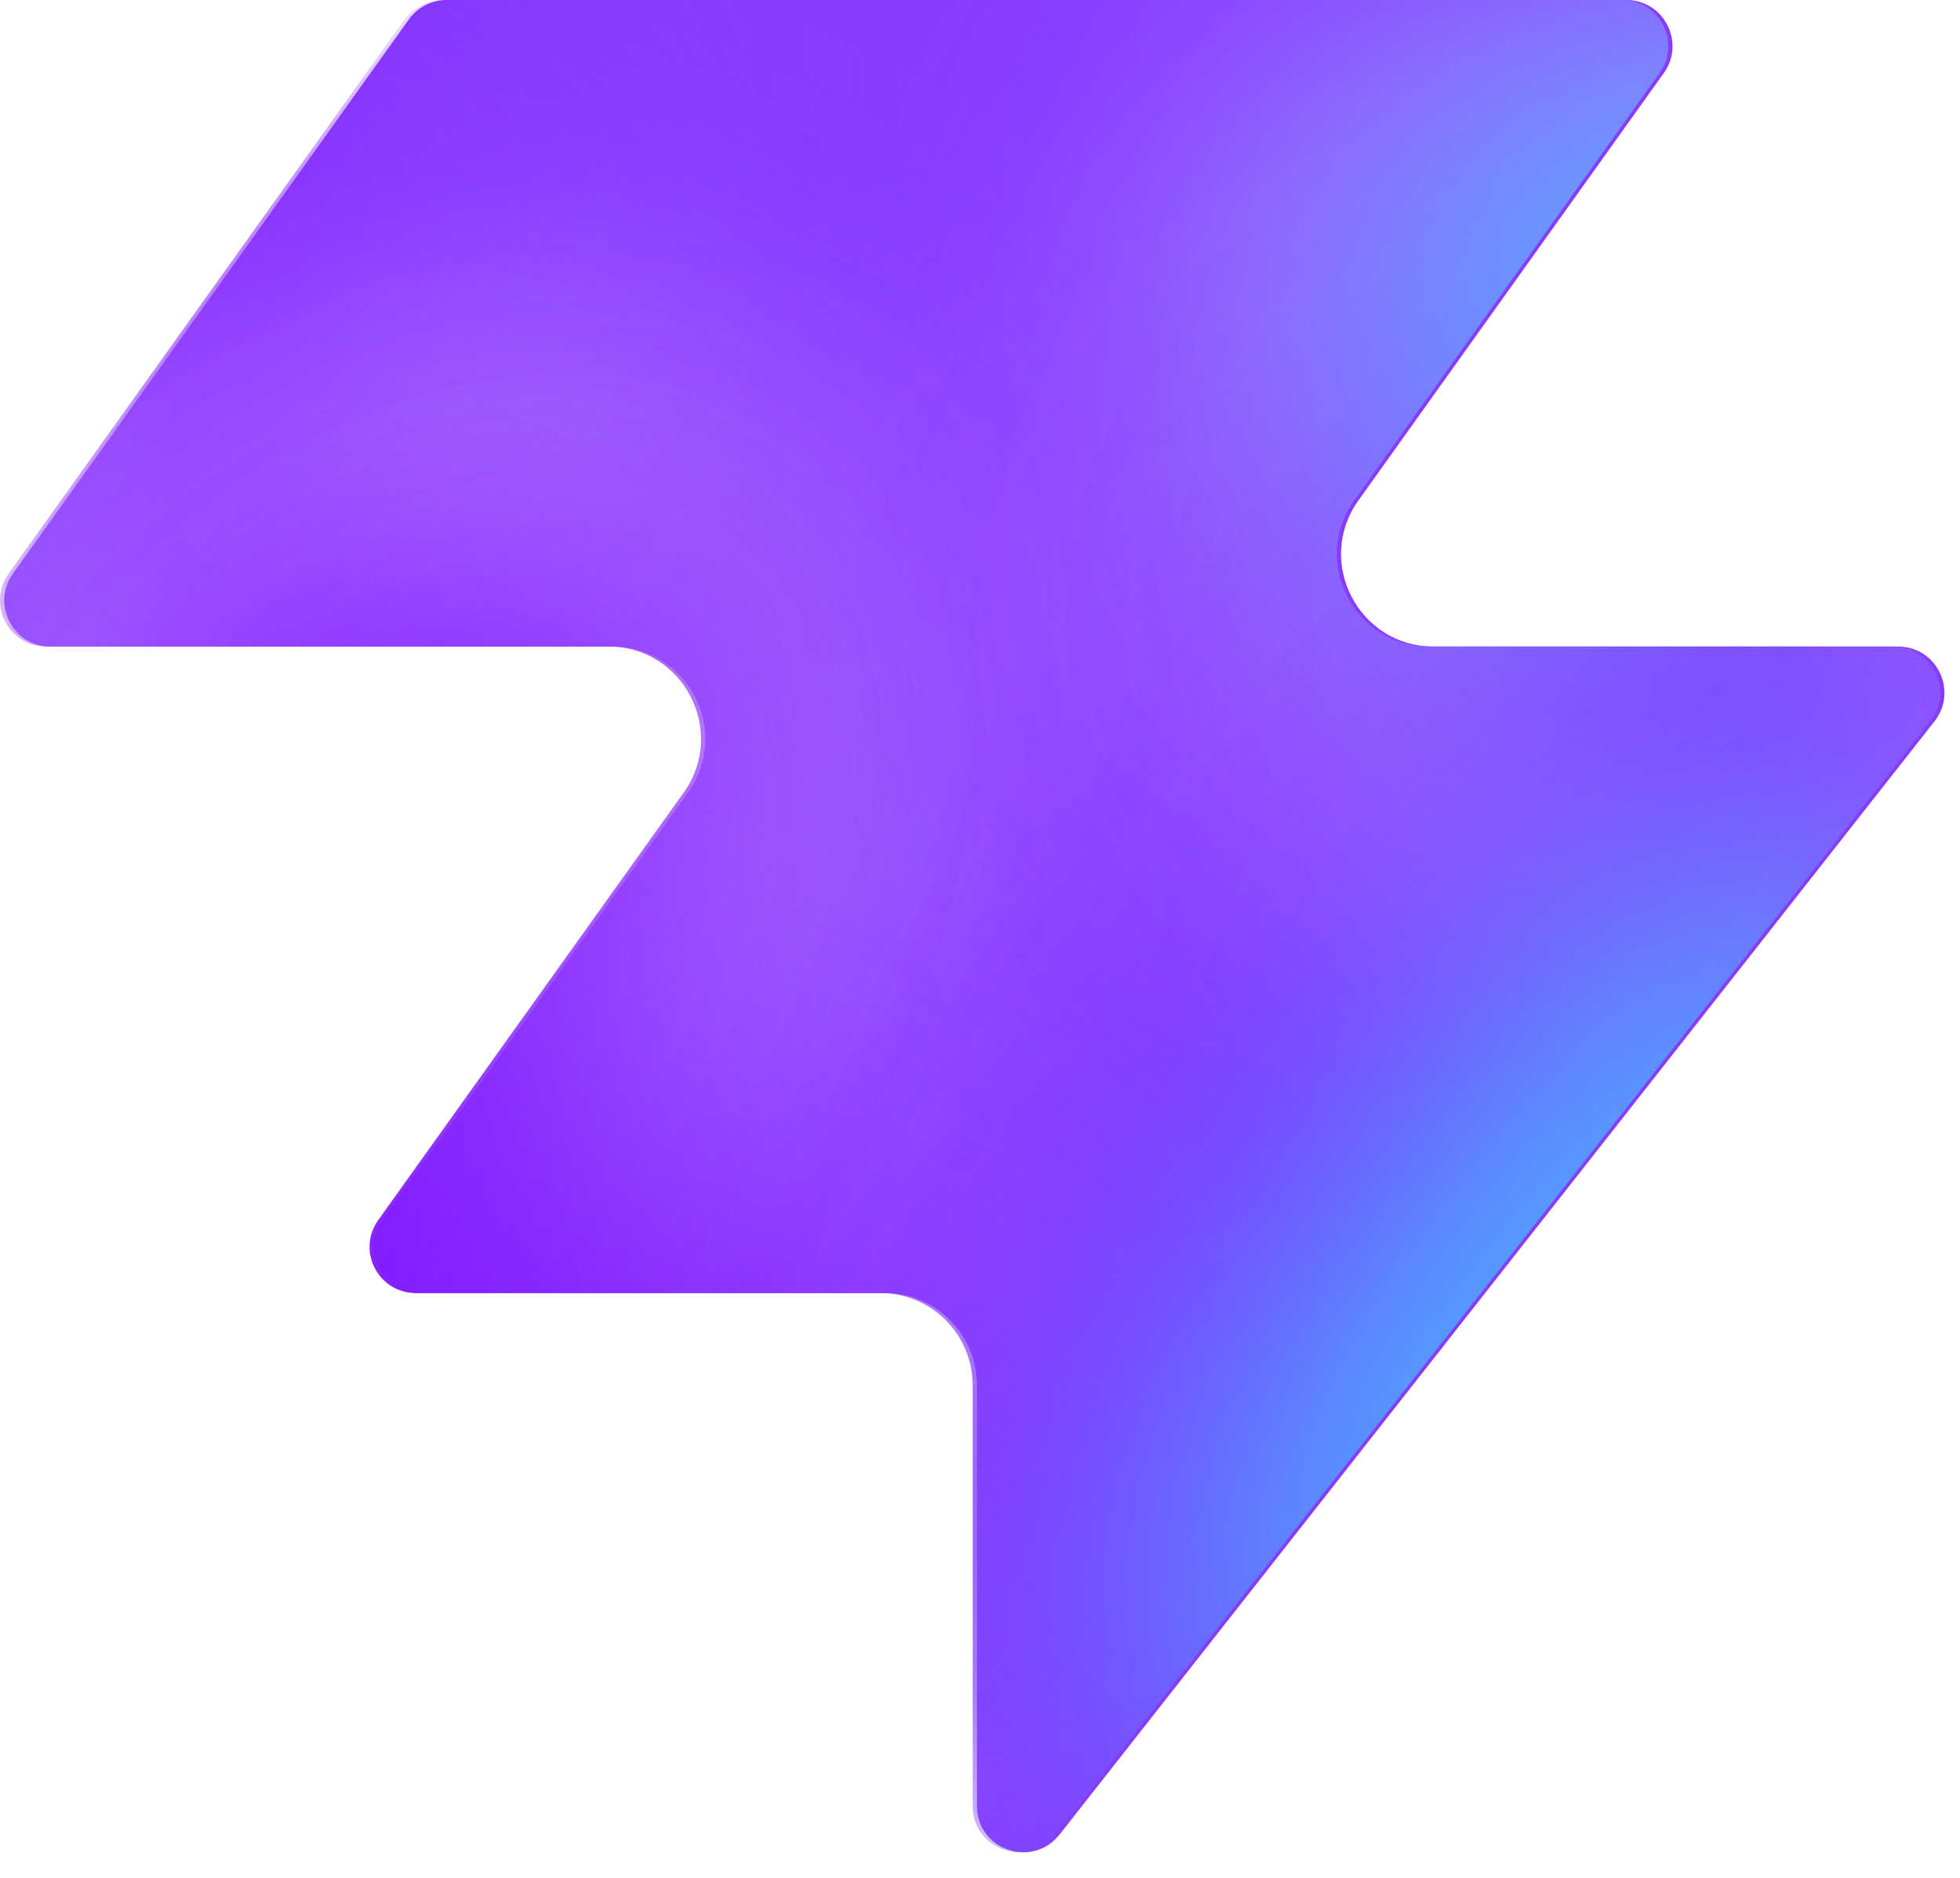
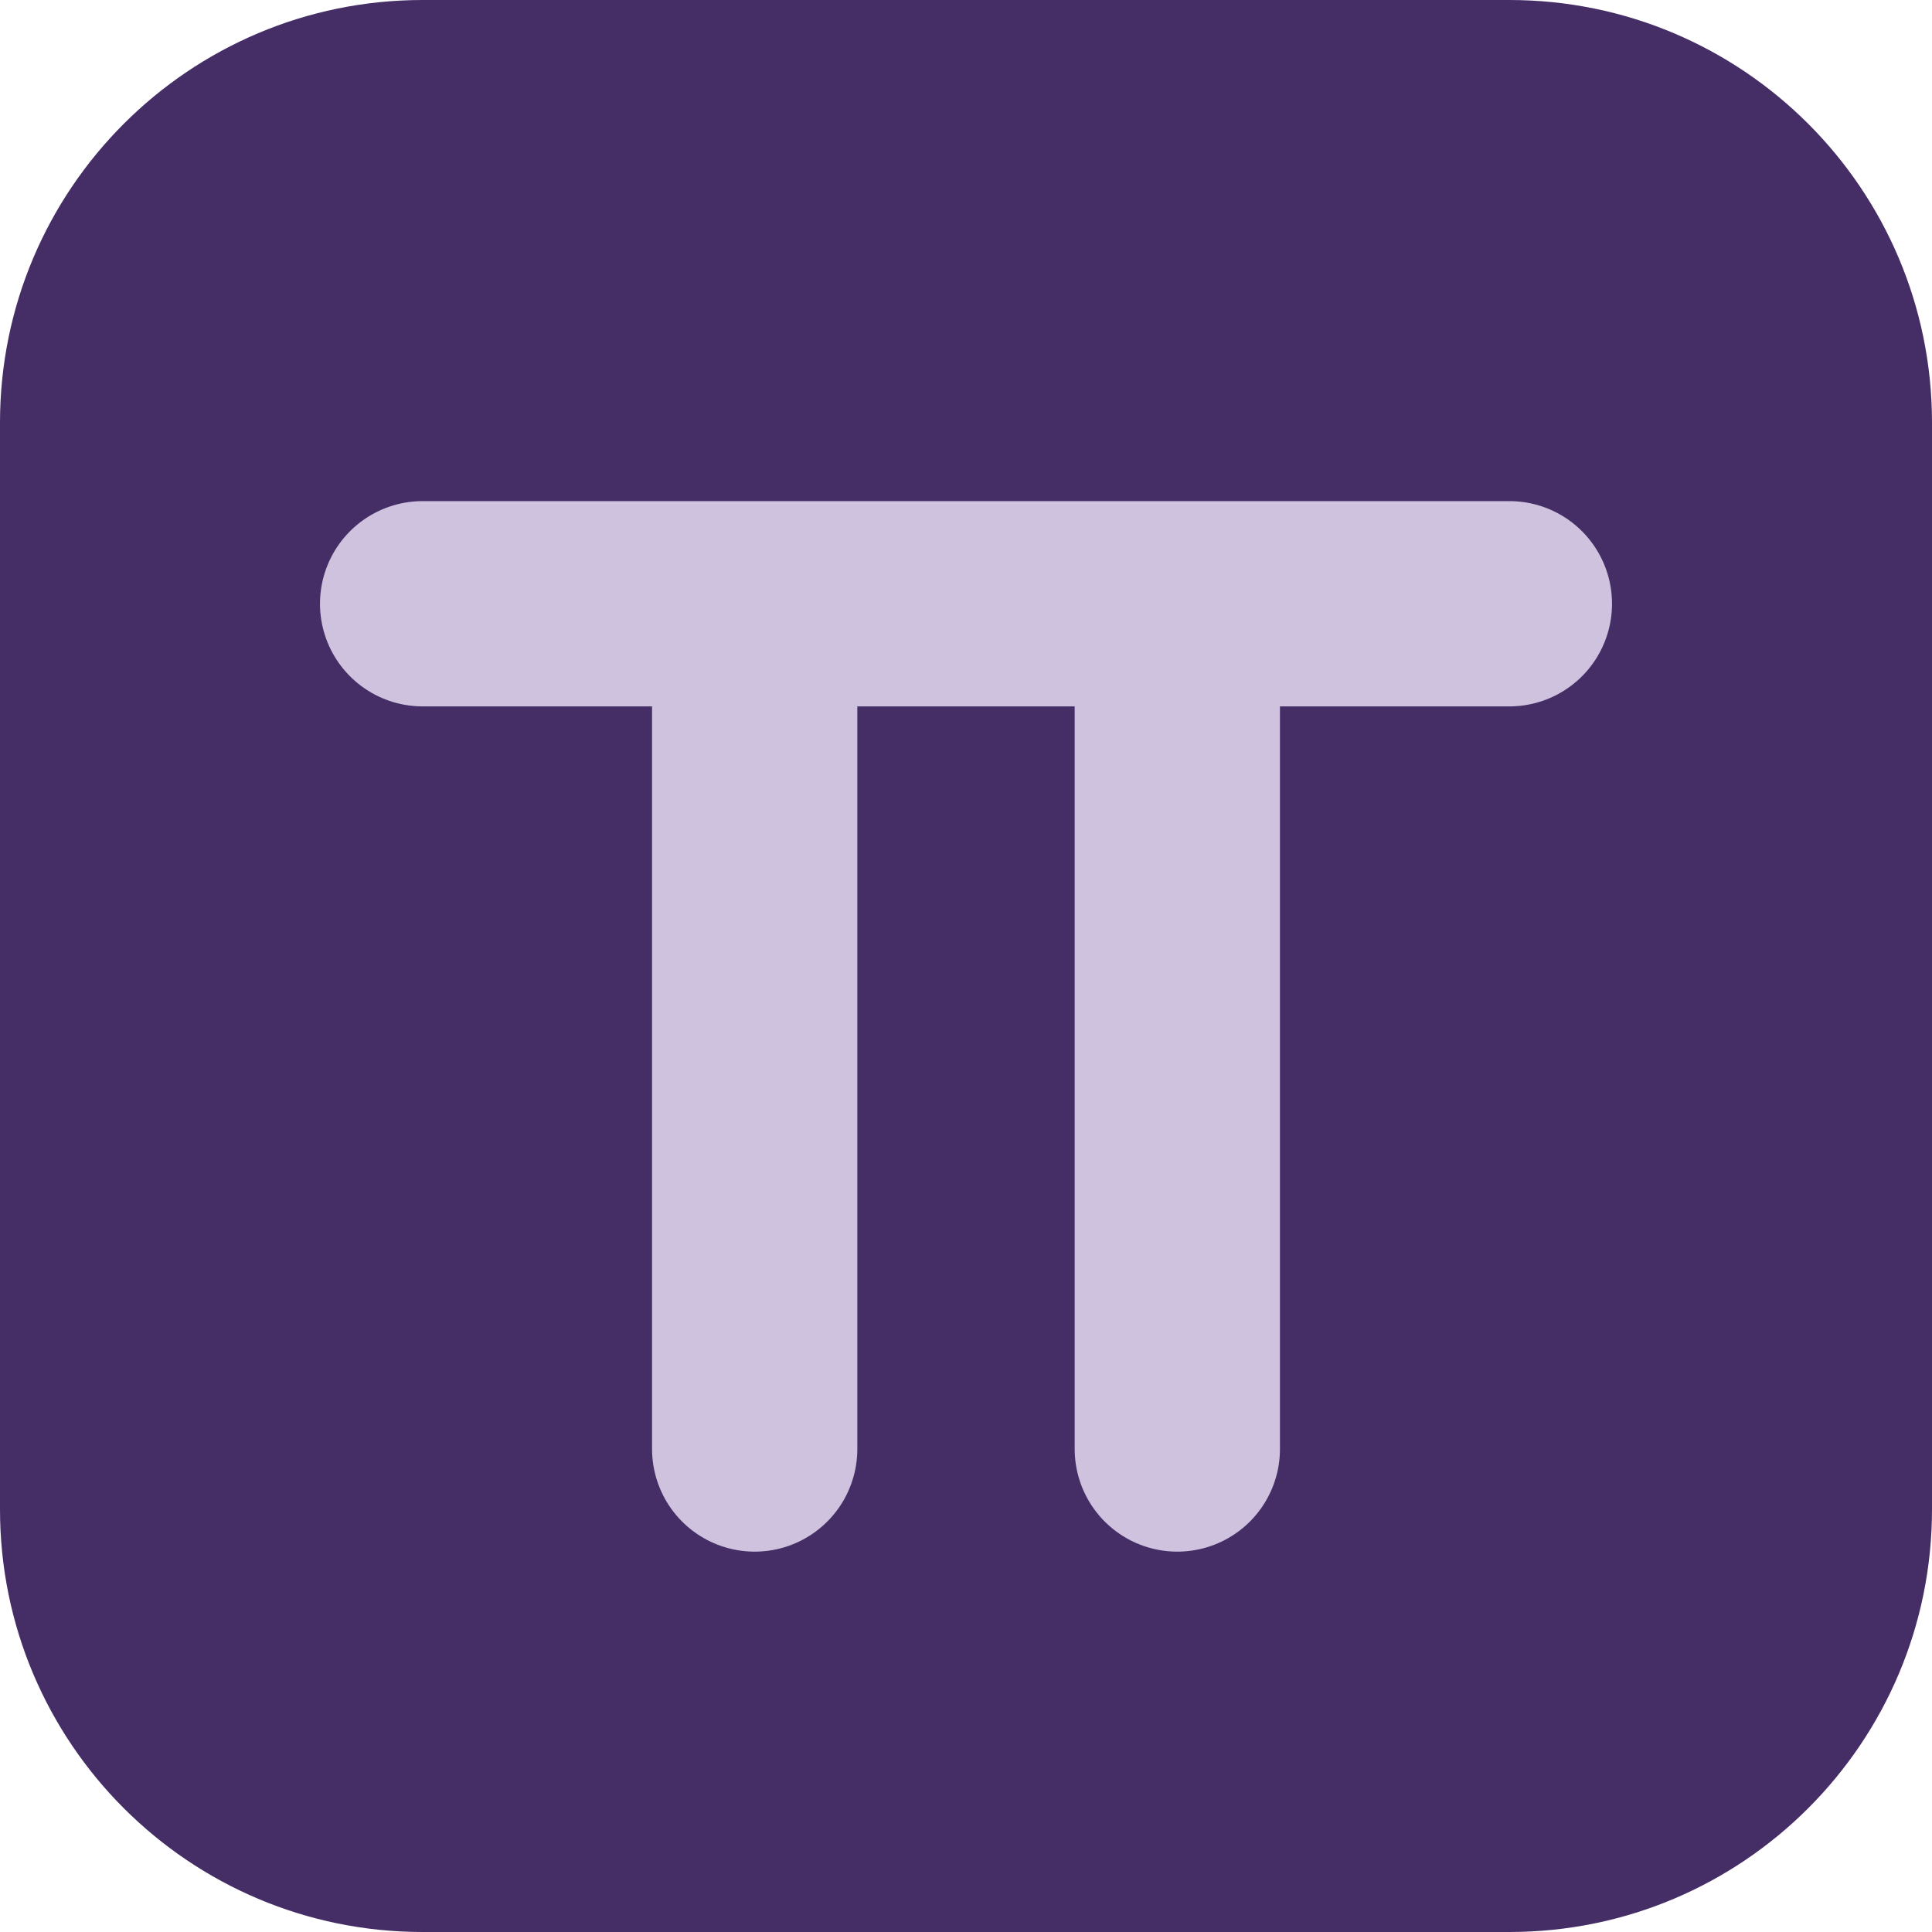
- <svg xmlns="http://www.w3.org/2000/svg" width="48" height="46" fill="none" viewBox="0 0 48 46">
-   <path fill="#863bff" d="M25.946 44.938c-.664.845-2.021.375-2.021-.698V33.937a2.26 2.26 0 0 0-2.262-2.262H10.287c-.92 0-1.456-1.04-.92-1.788l7.48-10.471c1.07-1.497 0-3.578-1.842-3.578H1.237c-.92 0-1.456-1.04-.92-1.788L10.013.474c.214-.297.556-.474.92-.474h28.894c.92 0 1.456 1.04.92 1.788l-7.48 10.471c-1.07 1.498 0 3.579 1.842 3.579h11.377c.943 0 1.473 1.088.89 1.83L25.947 44.94z" style="fill:#863bff;fill:color(display-p3 .525 .23 1);fill-opacity:1" />
-   <mask id="a" width="48" height="46" x="0" y="0" maskUnits="userSpaceOnUse" style="mask-type:alpha">
-     <path fill="#000" d="M25.842 44.938c-.664.844-2.021.375-2.021-.698V33.937a2.26 2.26 0 0 0-2.262-2.262H10.183c-.92 0-1.456-1.04-.92-1.788l7.48-10.471c1.07-1.498 0-3.579-1.842-3.579H1.133c-.92 0-1.456-1.04-.92-1.787L9.91.473c.214-.297.556-.474.92-.474h28.894c.92 0 1.456 1.04.92 1.788l-7.48 10.471c-1.07 1.498 0 3.578 1.842 3.578h11.377c.943 0 1.473 1.088.89 1.832L25.843 44.94z" style="fill:#000;fill-opacity:1" />
-   </mask>
-   <g mask="url(#a)">
-     <g filter="url(#b)">
-       <ellipse cx="5.508" cy="14.704" fill="#ede6ff" rx="5.508" ry="14.704" style="fill:#ede6ff;fill:color(display-p3 .927 .903 1);fill-opacity:1" transform="matrix(.00324 1 1 -.00324 -4.47 31.516)" />
-     </g>
-     <g filter="url(#c)">
-       <ellipse cx="10.399" cy="29.851" fill="#ede6ff" rx="10.399" ry="29.851" style="fill:#ede6ff;fill:color(display-p3 .927 .903 1);fill-opacity:1" transform="matrix(.00324 1 1 -.00324 -39.328 7.883)" />
-     </g>
-     <g filter="url(#d)">
-       <ellipse cx="5.508" cy="30.487" fill="#7e14ff" rx="5.508" ry="30.487" style="fill:#7e14ff;fill:color(display-p3 .492 .077 1);fill-opacity:1" transform="rotate(89.814 -25.913 -14.639)scale(1 -1)" />
-     </g>
-     <g filter="url(#e)">
-       <ellipse cx="5.508" cy="30.599" fill="#7e14ff" rx="5.508" ry="30.599" style="fill:#7e14ff;fill:color(display-p3 .492 .077 1);fill-opacity:1" transform="rotate(89.814 -32.644 -3.334)scale(1 -1)" />
-     </g>
-     <g filter="url(#f)">
-       <ellipse cx="5.508" cy="30.599" fill="#7e14ff" rx="5.508" ry="30.599" style="fill:#7e14ff;fill:color(display-p3 .492 .077 1);fill-opacity:1" transform="matrix(.00324 1 1 -.00324 -34.34 30.47)" />
-     </g>
-     <g filter="url(#g)">
-       <ellipse cx="14.072" cy="22.078" fill="#ede6ff" rx="14.072" ry="22.078" style="fill:#ede6ff;fill:color(display-p3 .927 .903 1);fill-opacity:1" transform="rotate(93.35 24.506 48.493)scale(-1 1)" />
-     </g>
-     <g filter="url(#h)">
-       <ellipse cx="3.47" cy="21.501" fill="#7e14ff" rx="3.47" ry="21.501" style="fill:#7e14ff;fill:color(display-p3 .492 .077 1);fill-opacity:1" transform="rotate(89.009 28.708 47.59)scale(-1 1)" />
-     </g>
-     <g filter="url(#i)">
-       <ellipse cx="3.47" cy="21.501" fill="#7e14ff" rx="3.47" ry="21.501" style="fill:#7e14ff;fill:color(display-p3 .492 .077 1);fill-opacity:1" transform="rotate(89.009 28.708 47.59)scale(-1 1)" />
-     </g>
-     <g filter="url(#j)">
-       <ellipse cx=".387" cy="8.972" fill="#7e14ff" rx="4.407" ry="29.108" style="fill:#7e14ff;fill:color(display-p3 .492 .077 1);fill-opacity:1" transform="rotate(39.51 .387 8.972)" />
-     </g>
-     <g filter="url(#k)">
-       <ellipse cx="47.523" cy="-6.092" fill="#7e14ff" rx="4.407" ry="29.108" style="fill:#7e14ff;fill:color(display-p3 .492 .077 1);fill-opacity:1" transform="rotate(37.892 47.523 -6.092)" />
-     </g>
-     <g filter="url(#l)">
-       <ellipse cx="41.412" cy="6.333" fill="#47bfff" rx="5.971" ry="9.665" style="fill:#47bfff;fill:color(display-p3 .28 .748 1);fill-opacity:1" transform="rotate(37.892 41.412 6.333)" />
-     </g>
-     <g filter="url(#m)">
-       <ellipse cx="-1.879" cy="38.332" fill="#7e14ff" rx="4.407" ry="29.108" style="fill:#7e14ff;fill:color(display-p3 .492 .077 1);fill-opacity:1" transform="rotate(37.892 -1.88 38.332)" />
-     </g>
-     <g filter="url(#n)">
-       <ellipse cx="-1.879" cy="38.332" fill="#7e14ff" rx="4.407" ry="29.108" style="fill:#7e14ff;fill:color(display-p3 .492 .077 1);fill-opacity:1" transform="rotate(37.892 -1.88 38.332)" />
-     </g>
-     <g filter="url(#o)">
-       <ellipse cx="35.651" cy="29.907" fill="#7e14ff" rx="4.407" ry="29.108" style="fill:#7e14ff;fill:color(display-p3 .492 .077 1);fill-opacity:1" transform="rotate(37.892 35.651 29.907)" />
-     </g>
-     <g filter="url(#p)">
-       <ellipse cx="38.418" cy="32.4" fill="#47bfff" rx="5.971" ry="15.297" style="fill:#47bfff;fill:color(display-p3 .28 .748 1);fill-opacity:1" transform="rotate(37.892 38.418 32.4)" />
-     </g>
-   </g>
-   <defs>
-     <filter id="b" width="60.045" height="41.654" x="-19.77" y="16.149" color-interpolation-filters="sRGB" filterUnits="userSpaceOnUse">
-       <feFlood flood-opacity="0" result="BackgroundImageFix" />
-       <feBlend in="SourceGraphic" in2="BackgroundImageFix" result="shape" />
-       <feGaussianBlur result="effect1_foregroundBlur_2002_17158" stdDeviation="7.659" />
-     </filter>
-     <filter id="c" width="90.34" height="51.437" x="-54.613" y="-7.533" color-interpolation-filters="sRGB" filterUnits="userSpaceOnUse">
-       <feFlood flood-opacity="0" result="BackgroundImageFix" />
-       <feBlend in="SourceGraphic" in2="BackgroundImageFix" result="shape" />
-       <feGaussianBlur result="effect1_foregroundBlur_2002_17158" stdDeviation="7.659" />
-     </filter>
-     <filter id="d" width="79.355" height="29.4" x="-49.64" y="2.03" color-interpolation-filters="sRGB" filterUnits="userSpaceOnUse">
-       <feFlood flood-opacity="0" result="BackgroundImageFix" />
-       <feBlend in="SourceGraphic" in2="BackgroundImageFix" result="shape" />
-       <feGaussianBlur result="effect1_foregroundBlur_2002_17158" stdDeviation="4.596" />
-     </filter>
-     <filter id="e" width="79.579" height="29.4" x="-45.045" y="20.029" color-interpolation-filters="sRGB" filterUnits="userSpaceOnUse">
-       <feFlood flood-opacity="0" result="BackgroundImageFix" />
-       <feBlend in="SourceGraphic" in2="BackgroundImageFix" result="shape" />
-       <feGaussianBlur result="effect1_foregroundBlur_2002_17158" stdDeviation="4.596" />
-     </filter>
-     <filter id="f" width="79.579" height="29.4" x="-43.513" y="21.178" color-interpolation-filters="sRGB" filterUnits="userSpaceOnUse">
-       <feFlood flood-opacity="0" result="BackgroundImageFix" />
-       <feBlend in="SourceGraphic" in2="BackgroundImageFix" result="shape" />
-       <feGaussianBlur result="effect1_foregroundBlur_2002_17158" stdDeviation="4.596" />
-     </filter>
-     <filter id="g" width="74.749" height="58.852" x="15.756" y="-17.901" color-interpolation-filters="sRGB" filterUnits="userSpaceOnUse">
-       <feFlood flood-opacity="0" result="BackgroundImageFix" />
-       <feBlend in="SourceGraphic" in2="BackgroundImageFix" result="shape" />
-       <feGaussianBlur result="effect1_foregroundBlur_2002_17158" stdDeviation="7.659" />
-     </filter>
-     <filter id="h" width="61.377" height="25.362" x="23.548" y="2.284" color-interpolation-filters="sRGB" filterUnits="userSpaceOnUse">
-       <feFlood flood-opacity="0" result="BackgroundImageFix" />
-       <feBlend in="SourceGraphic" in2="BackgroundImageFix" result="shape" />
-       <feGaussianBlur result="effect1_foregroundBlur_2002_17158" stdDeviation="4.596" />
-     </filter>
-     <filter id="i" width="61.377" height="25.362" x="23.548" y="2.284" color-interpolation-filters="sRGB" filterUnits="userSpaceOnUse">
-       <feFlood flood-opacity="0" result="BackgroundImageFix" />
-       <feBlend in="SourceGraphic" in2="BackgroundImageFix" result="shape" />
-       <feGaussianBlur result="effect1_foregroundBlur_2002_17158" stdDeviation="4.596" />
-     </filter>
-     <filter id="j" width="56.045" height="63.649" x="-27.636" y="-22.853" color-interpolation-filters="sRGB" filterUnits="userSpaceOnUse">
-       <feFlood flood-opacity="0" result="BackgroundImageFix" />
-       <feBlend in="SourceGraphic" in2="BackgroundImageFix" result="shape" />
-       <feGaussianBlur result="effect1_foregroundBlur_2002_17158" stdDeviation="4.596" />
-     </filter>
-     <filter id="k" width="54.814" height="64.646" x="20.116" y="-38.415" color-interpolation-filters="sRGB" filterUnits="userSpaceOnUse">
-       <feFlood flood-opacity="0" result="BackgroundImageFix" />
-       <feBlend in="SourceGraphic" in2="BackgroundImageFix" result="shape" />
-       <feGaussianBlur result="effect1_foregroundBlur_2002_17158" stdDeviation="4.596" />
-     </filter>
-     <filter id="l" width="33.541" height="35.313" x="24.641" y="-11.323" color-interpolation-filters="sRGB" filterUnits="userSpaceOnUse">
-       <feFlood flood-opacity="0" result="BackgroundImageFix" />
-       <feBlend in="SourceGraphic" in2="BackgroundImageFix" result="shape" />
-       <feGaussianBlur result="effect1_foregroundBlur_2002_17158" stdDeviation="4.596" />
-     </filter>
-     <filter id="m" width="54.814" height="64.646" x="-29.286" y="6.009" color-interpolation-filters="sRGB" filterUnits="userSpaceOnUse">
-       <feFlood flood-opacity="0" result="BackgroundImageFix" />
-       <feBlend in="SourceGraphic" in2="BackgroundImageFix" result="shape" />
-       <feGaussianBlur result="effect1_foregroundBlur_2002_17158" stdDeviation="4.596" />
-     </filter>
-     <filter id="n" width="54.814" height="64.646" x="-29.286" y="6.009" color-interpolation-filters="sRGB" filterUnits="userSpaceOnUse">
-       <feFlood flood-opacity="0" result="BackgroundImageFix" />
-       <feBlend in="SourceGraphic" in2="BackgroundImageFix" result="shape" />
-       <feGaussianBlur result="effect1_foregroundBlur_2002_17158" stdDeviation="4.596" />
-     </filter>
-     <filter id="o" width="54.814" height="64.646" x="8.244" y="-2.416" color-interpolation-filters="sRGB" filterUnits="userSpaceOnUse">
-       <feFlood flood-opacity="0" result="BackgroundImageFix" />
-       <feBlend in="SourceGraphic" in2="BackgroundImageFix" result="shape" />
-       <feGaussianBlur result="effect1_foregroundBlur_2002_17158" stdDeviation="4.596" />
-     </filter>
-     <filter id="p" width="39.409" height="43.623" x="18.713" y="10.588" color-interpolation-filters="sRGB" filterUnits="userSpaceOnUse">
-       <feFlood flood-opacity="0" result="BackgroundImageFix" />
-       <feBlend in="SourceGraphic" in2="BackgroundImageFix" result="shape" />
-       <feGaussianBlur result="effect1_foregroundBlur_2002_17158" stdDeviation="4.596" />
-     </filter>
-   </defs>
+ <svg xmlns="http://www.w3.org/2000/svg" viewBox="0 0 32 32">
+   <rect width="32" height="32" rx="7" fill="#452D66" />
+   <path d="M7 10h18M12.5 10v14M19.5 10v14" stroke="#CFC2DE" stroke-width="3.4" stroke-linecap="round" fill="none" />
</svg>
